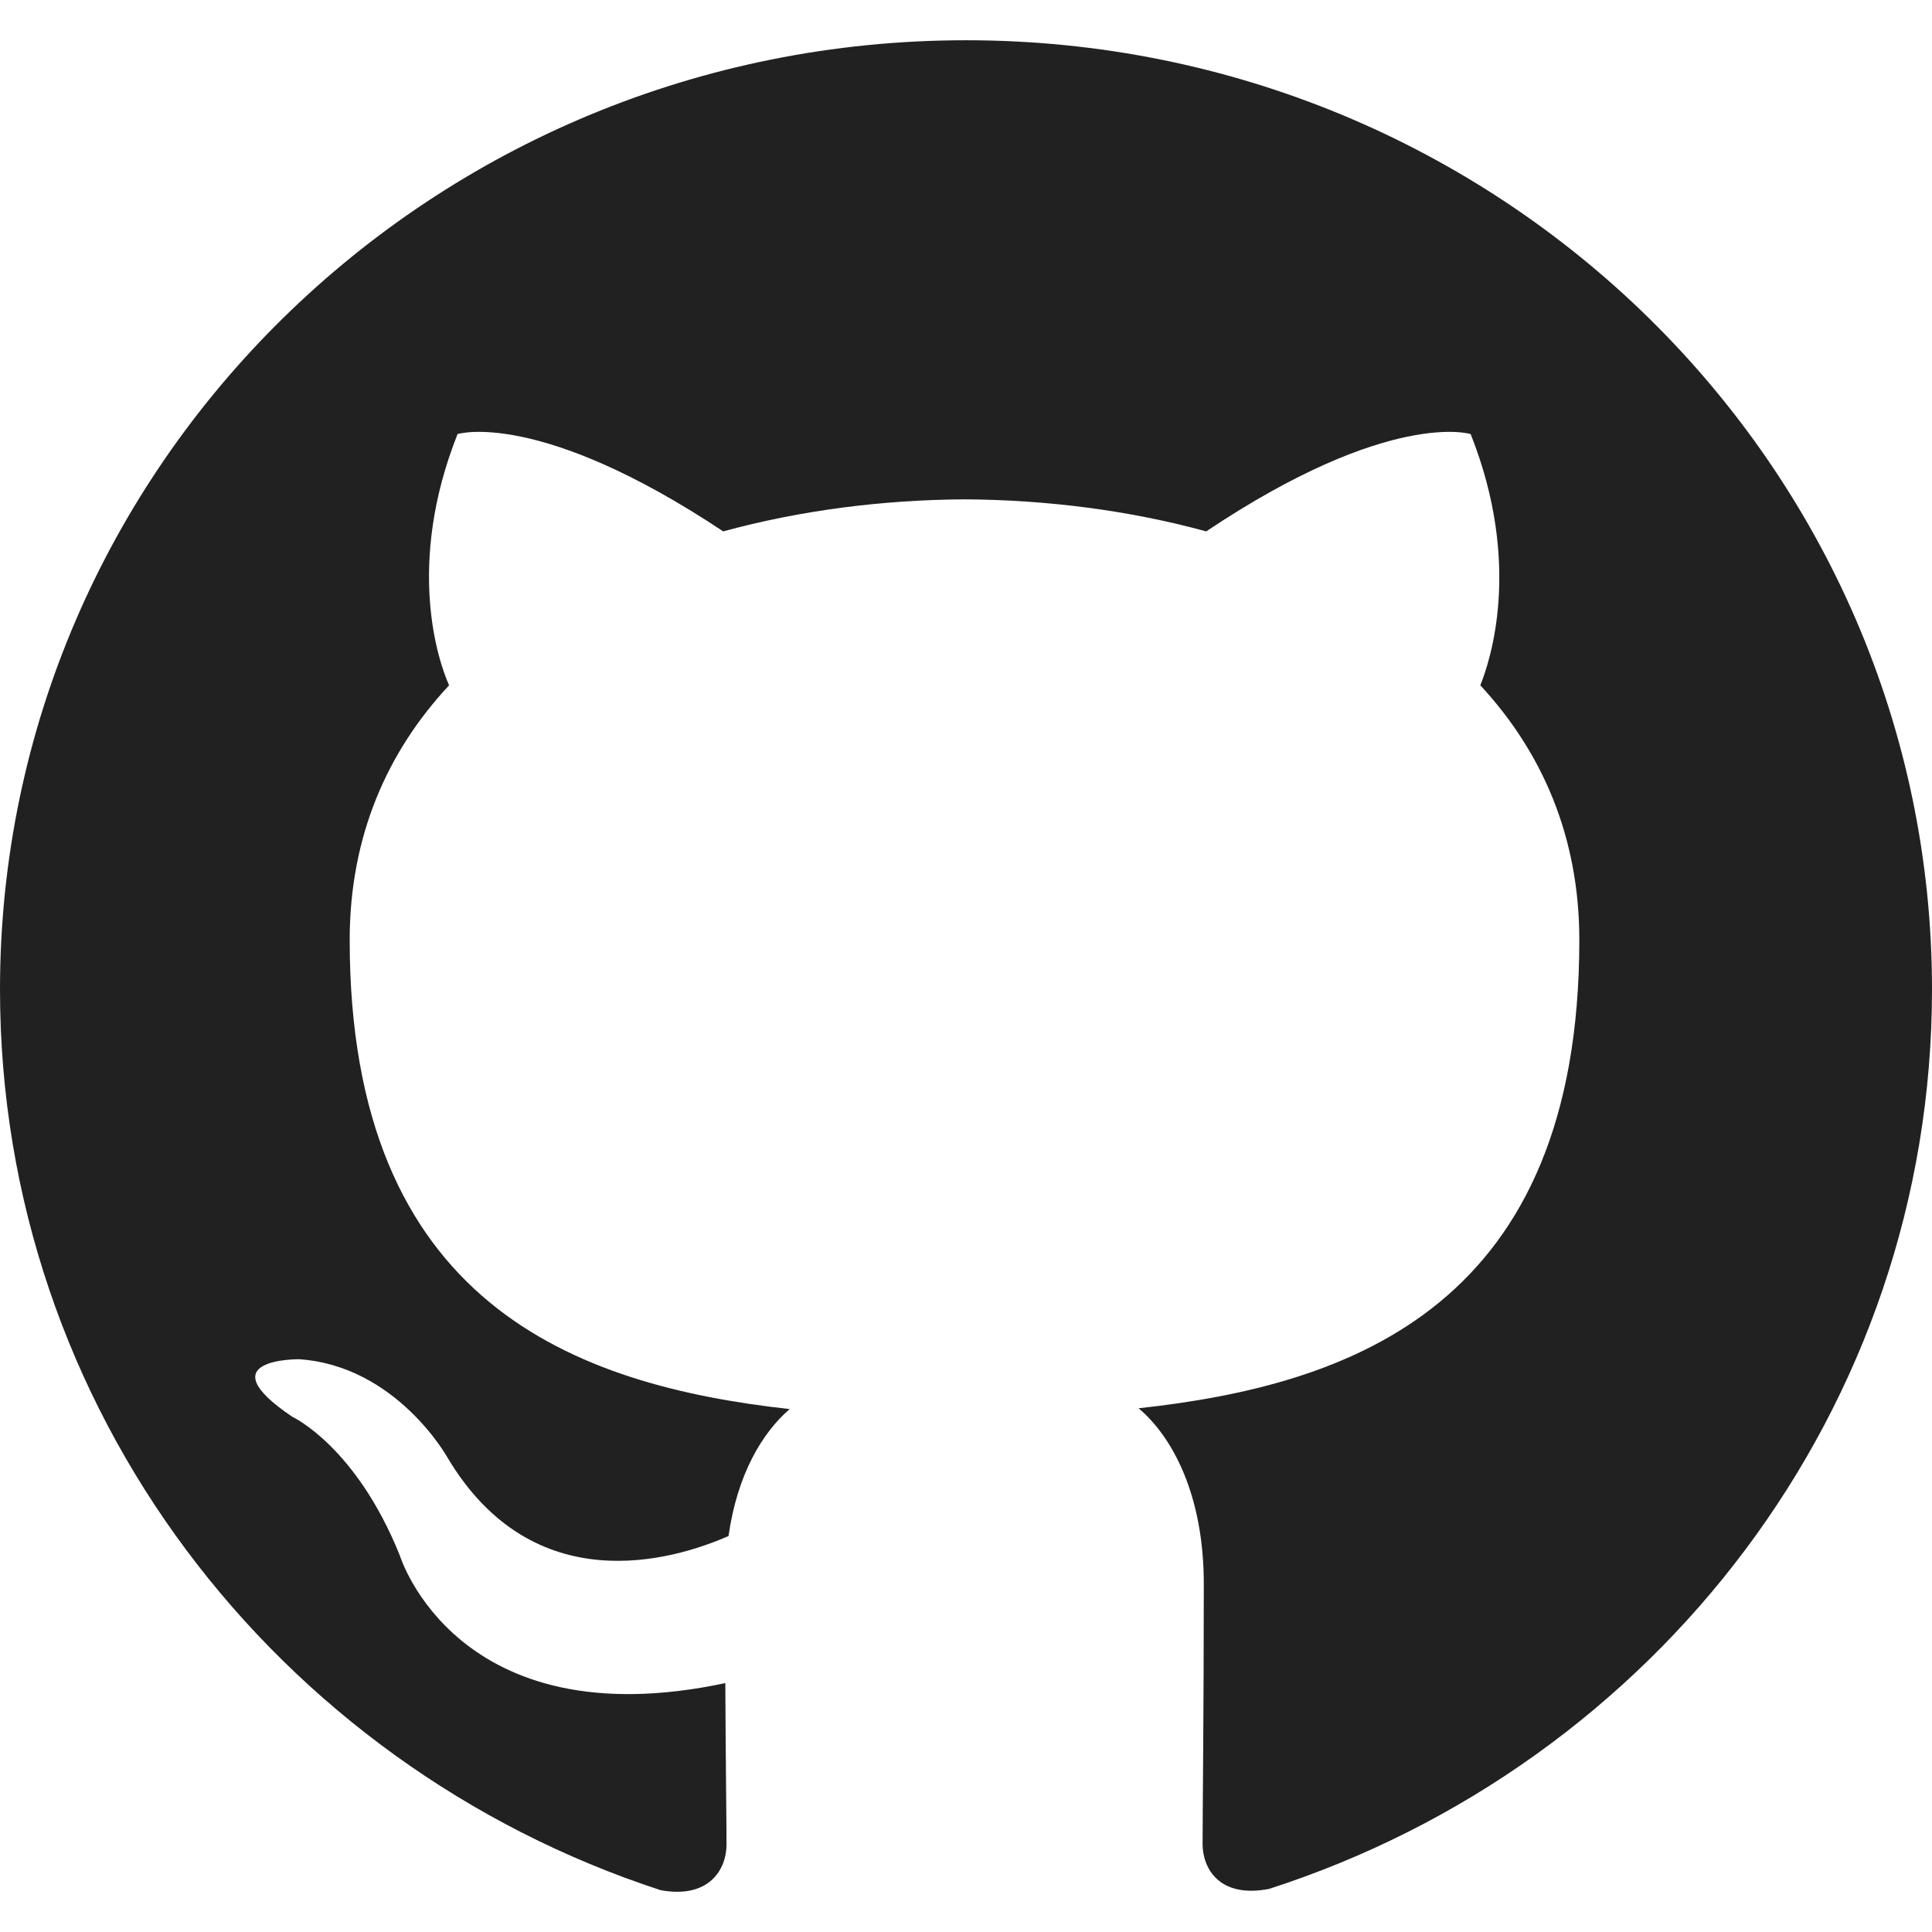
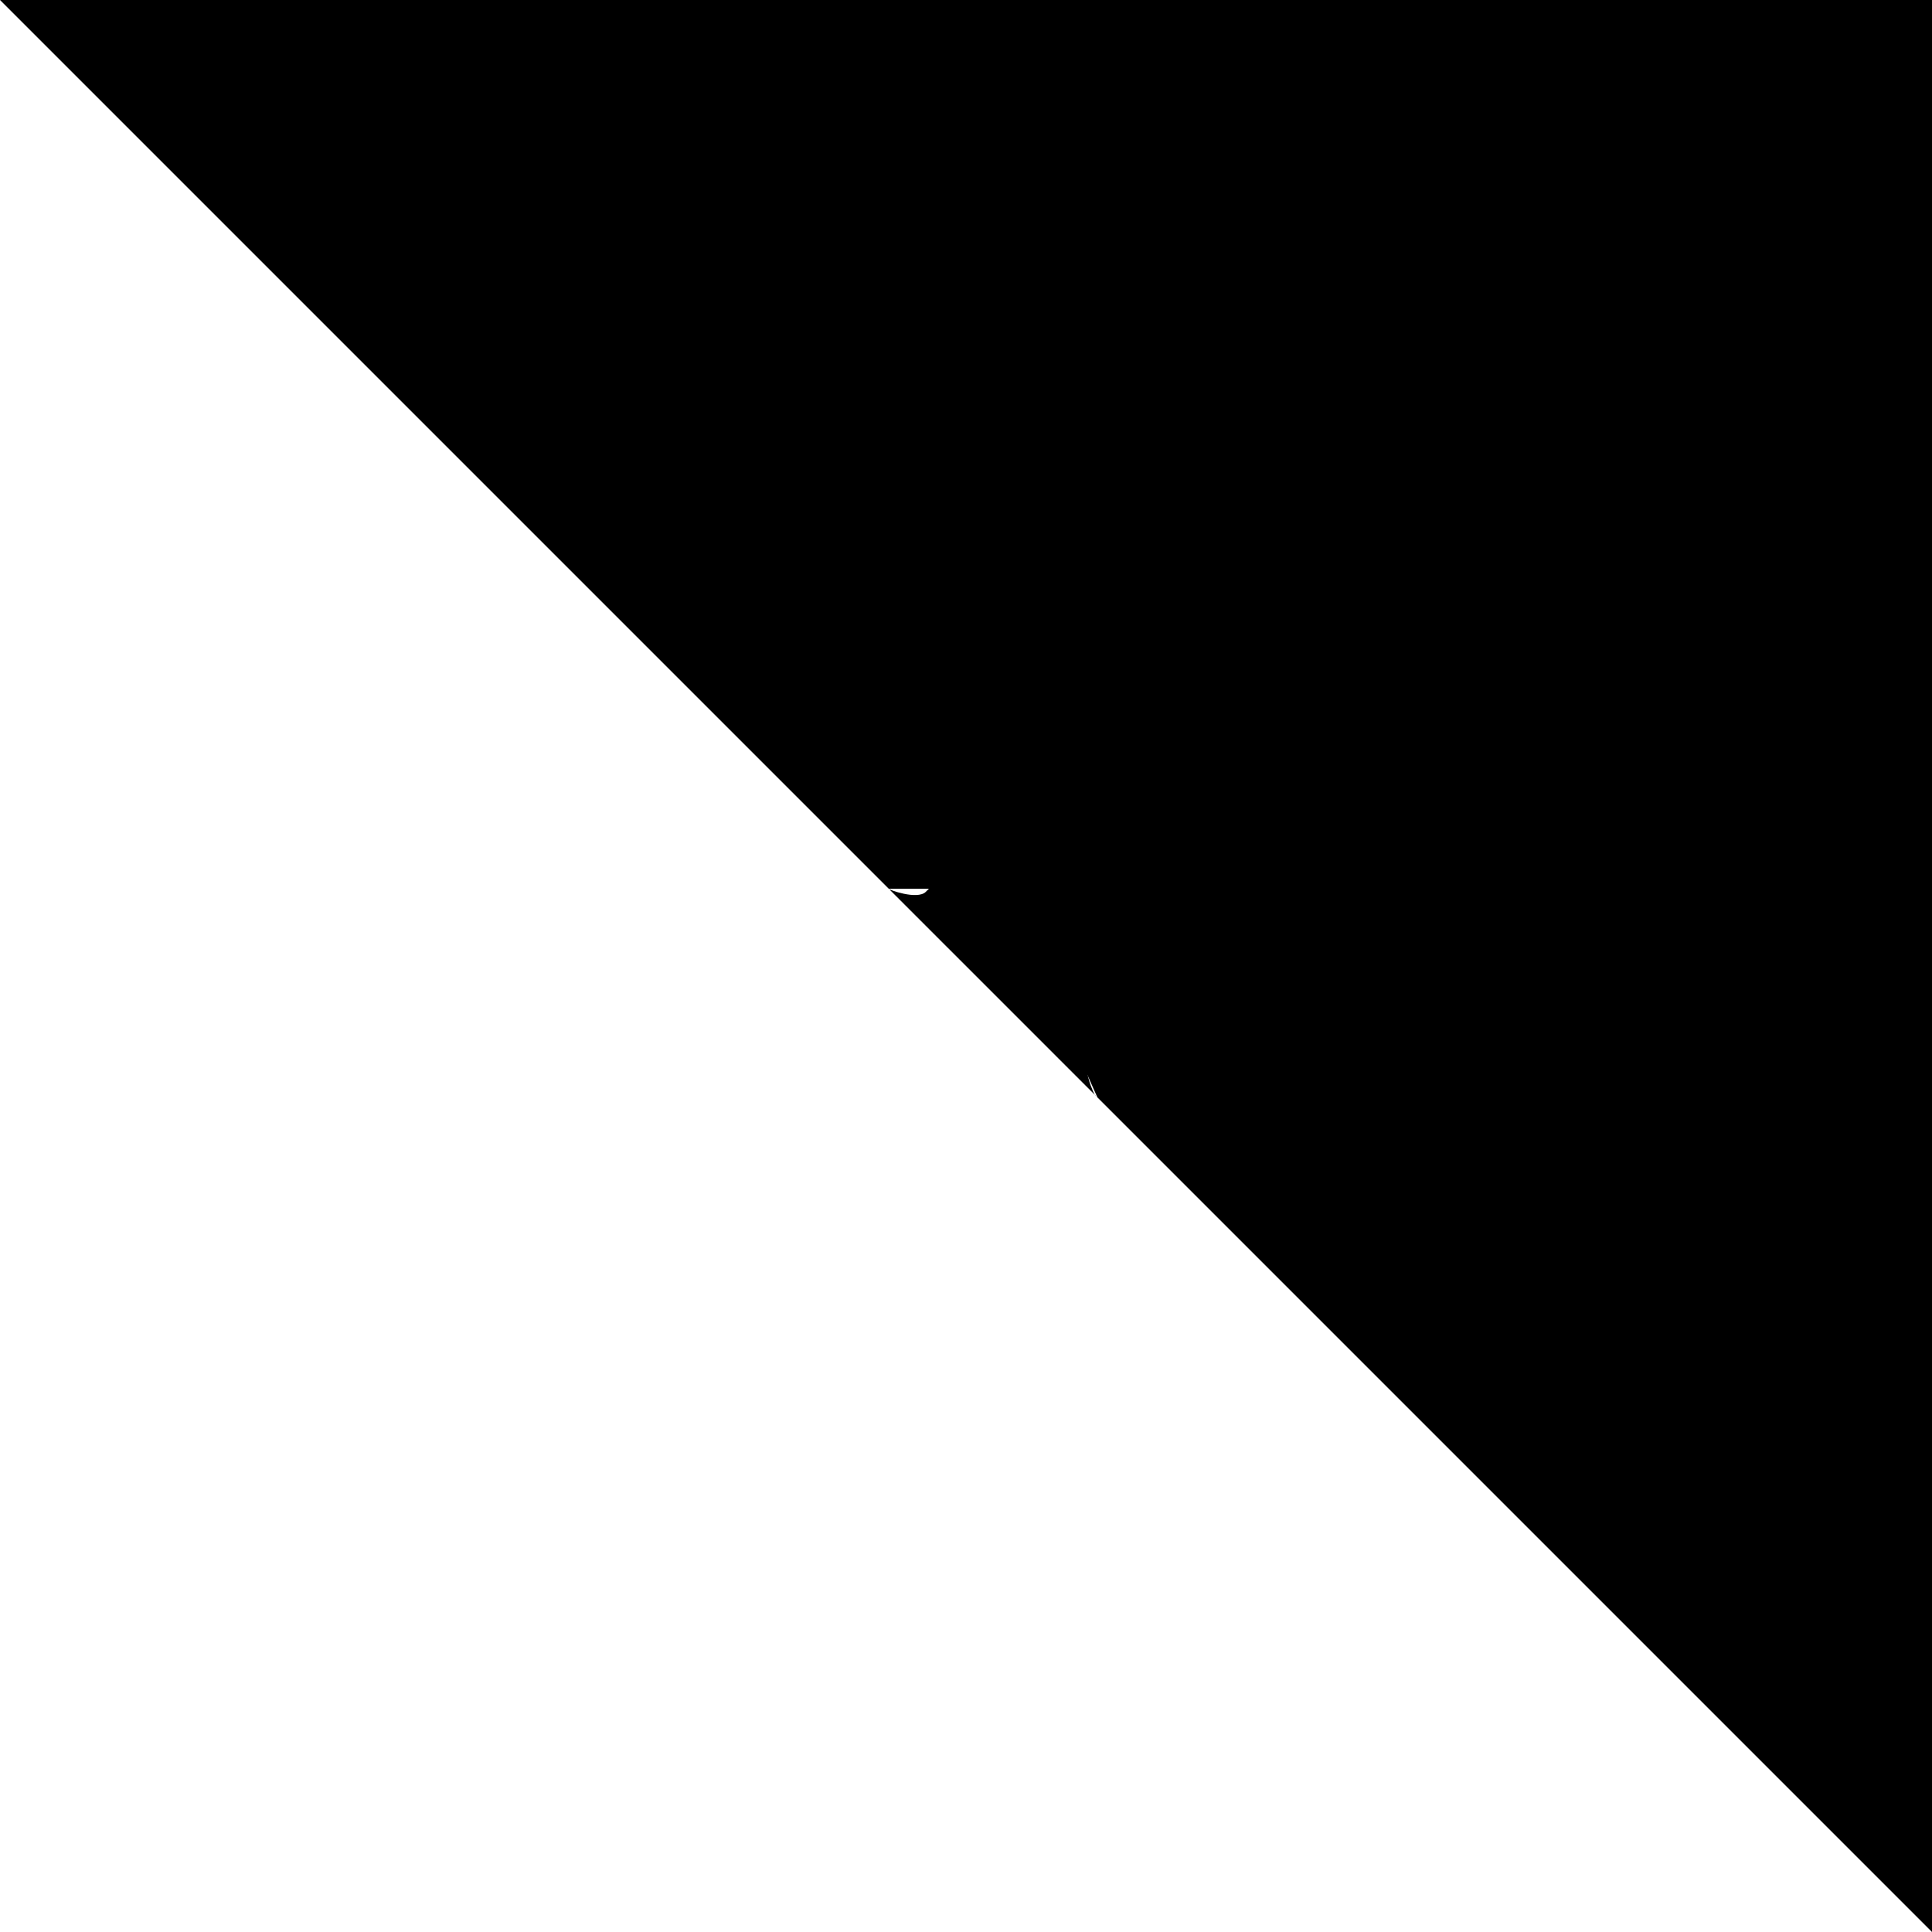
- <svg xmlns="http://www.w3.org/2000/svg" enable-background="new 0 0 24 24" height="512" viewBox="0 0 24 24" width="512">
-   <path d="m12 .5c-6.63 0-12 5.28-12 11.792 0 5.211 3.438 9.63 8.205 11.188.6.111.82-.254.82-.567 0-.28-.01-1.022-.015-2.005-3.338.711-4.042-1.582-4.042-1.582-.546-1.361-1.335-1.725-1.335-1.725-1.087-.731.084-.716.084-.716 1.205.082 1.838 1.215 1.838 1.215 1.07 1.803 2.809 1.282 3.495.981.108-.763.417-1.282.76-1.577-2.665-.295-5.466-1.309-5.466-5.827 0-1.287.465-2.339 1.235-3.164-.135-.298-.54-1.497.105-3.121 0 0 1.005-.316 3.3 1.209.96-.262 1.98-.392 3-.398 1.02.006 2.04.136 3 .398 2.28-1.525 3.285-1.209 3.285-1.209.645 1.624.24 2.823.12 3.121.765.825 1.23 1.877 1.23 3.164 0 4.53-2.805 5.527-5.475 5.817.42.354.81 1.077.81 2.182 0 1.578-.015 2.846-.015 3.229 0 .309.21.678.825.56 4.801-1.548 8.236-5.97 8.236-11.173 0-6.512-5.373-11.792-12-11.792z" fill="#212121" />
+ <svg aria-hidden="true" viewBox="0 0 250 250">
+   <path d="M0,0 L115,115 L130,115 L142,142 L250,250 L250,0 Z" />
+   <path class="octo-arm" fill="currentColor" d="M128.3,109.0 C113.8,99.7 119.0,89.6 119.0,89.6 C122.0,82.7 120.5,78.6 120.5,78.6 C119.2,72.0 123.4,76.3 123.4,76.3 C127.3,80.9 125.5,87.3 125.5,87.3 C122.9,97.6 130.6,101.9 134.4,103.2" />
+   <path class="octo-body" fill="currentColor" d="M115.0,115.0 C114.9,115.1 118.7,116.5 119.8,115.4 L133.7,101.6 C136.9,99.2 139.9,98.4 142.2,98.6 C133.8,88.0 127.5,74.4 143.8,58.0 C148.5,53.4 154.0,51.2 159.7,51.0 C160.3,49.4 163.2,43.6 171.4,40.1 C171.4,40.1 176.1,42.5 178.8,56.2 C183.1,58.6 187.2,61.8 190.9,65.4 C194.5,69.0 197.7,73.2 200.1,77.6 C213.8,80.2 216.3,84.9 216.3,84.9 C212.7,93.1 206.9,96.0 205.4,96.6 C205.1,102.4 203.0,107.8 198.3,112.5 C181.9,128.9 168.3,122.5 157.7,114.1 C157.9,116.9 156.7,120.9 152.7,124.9 L141.0,136.5 C139.8,137.7 141.6,141.9 141.8,141.8 Z" />
</svg>
